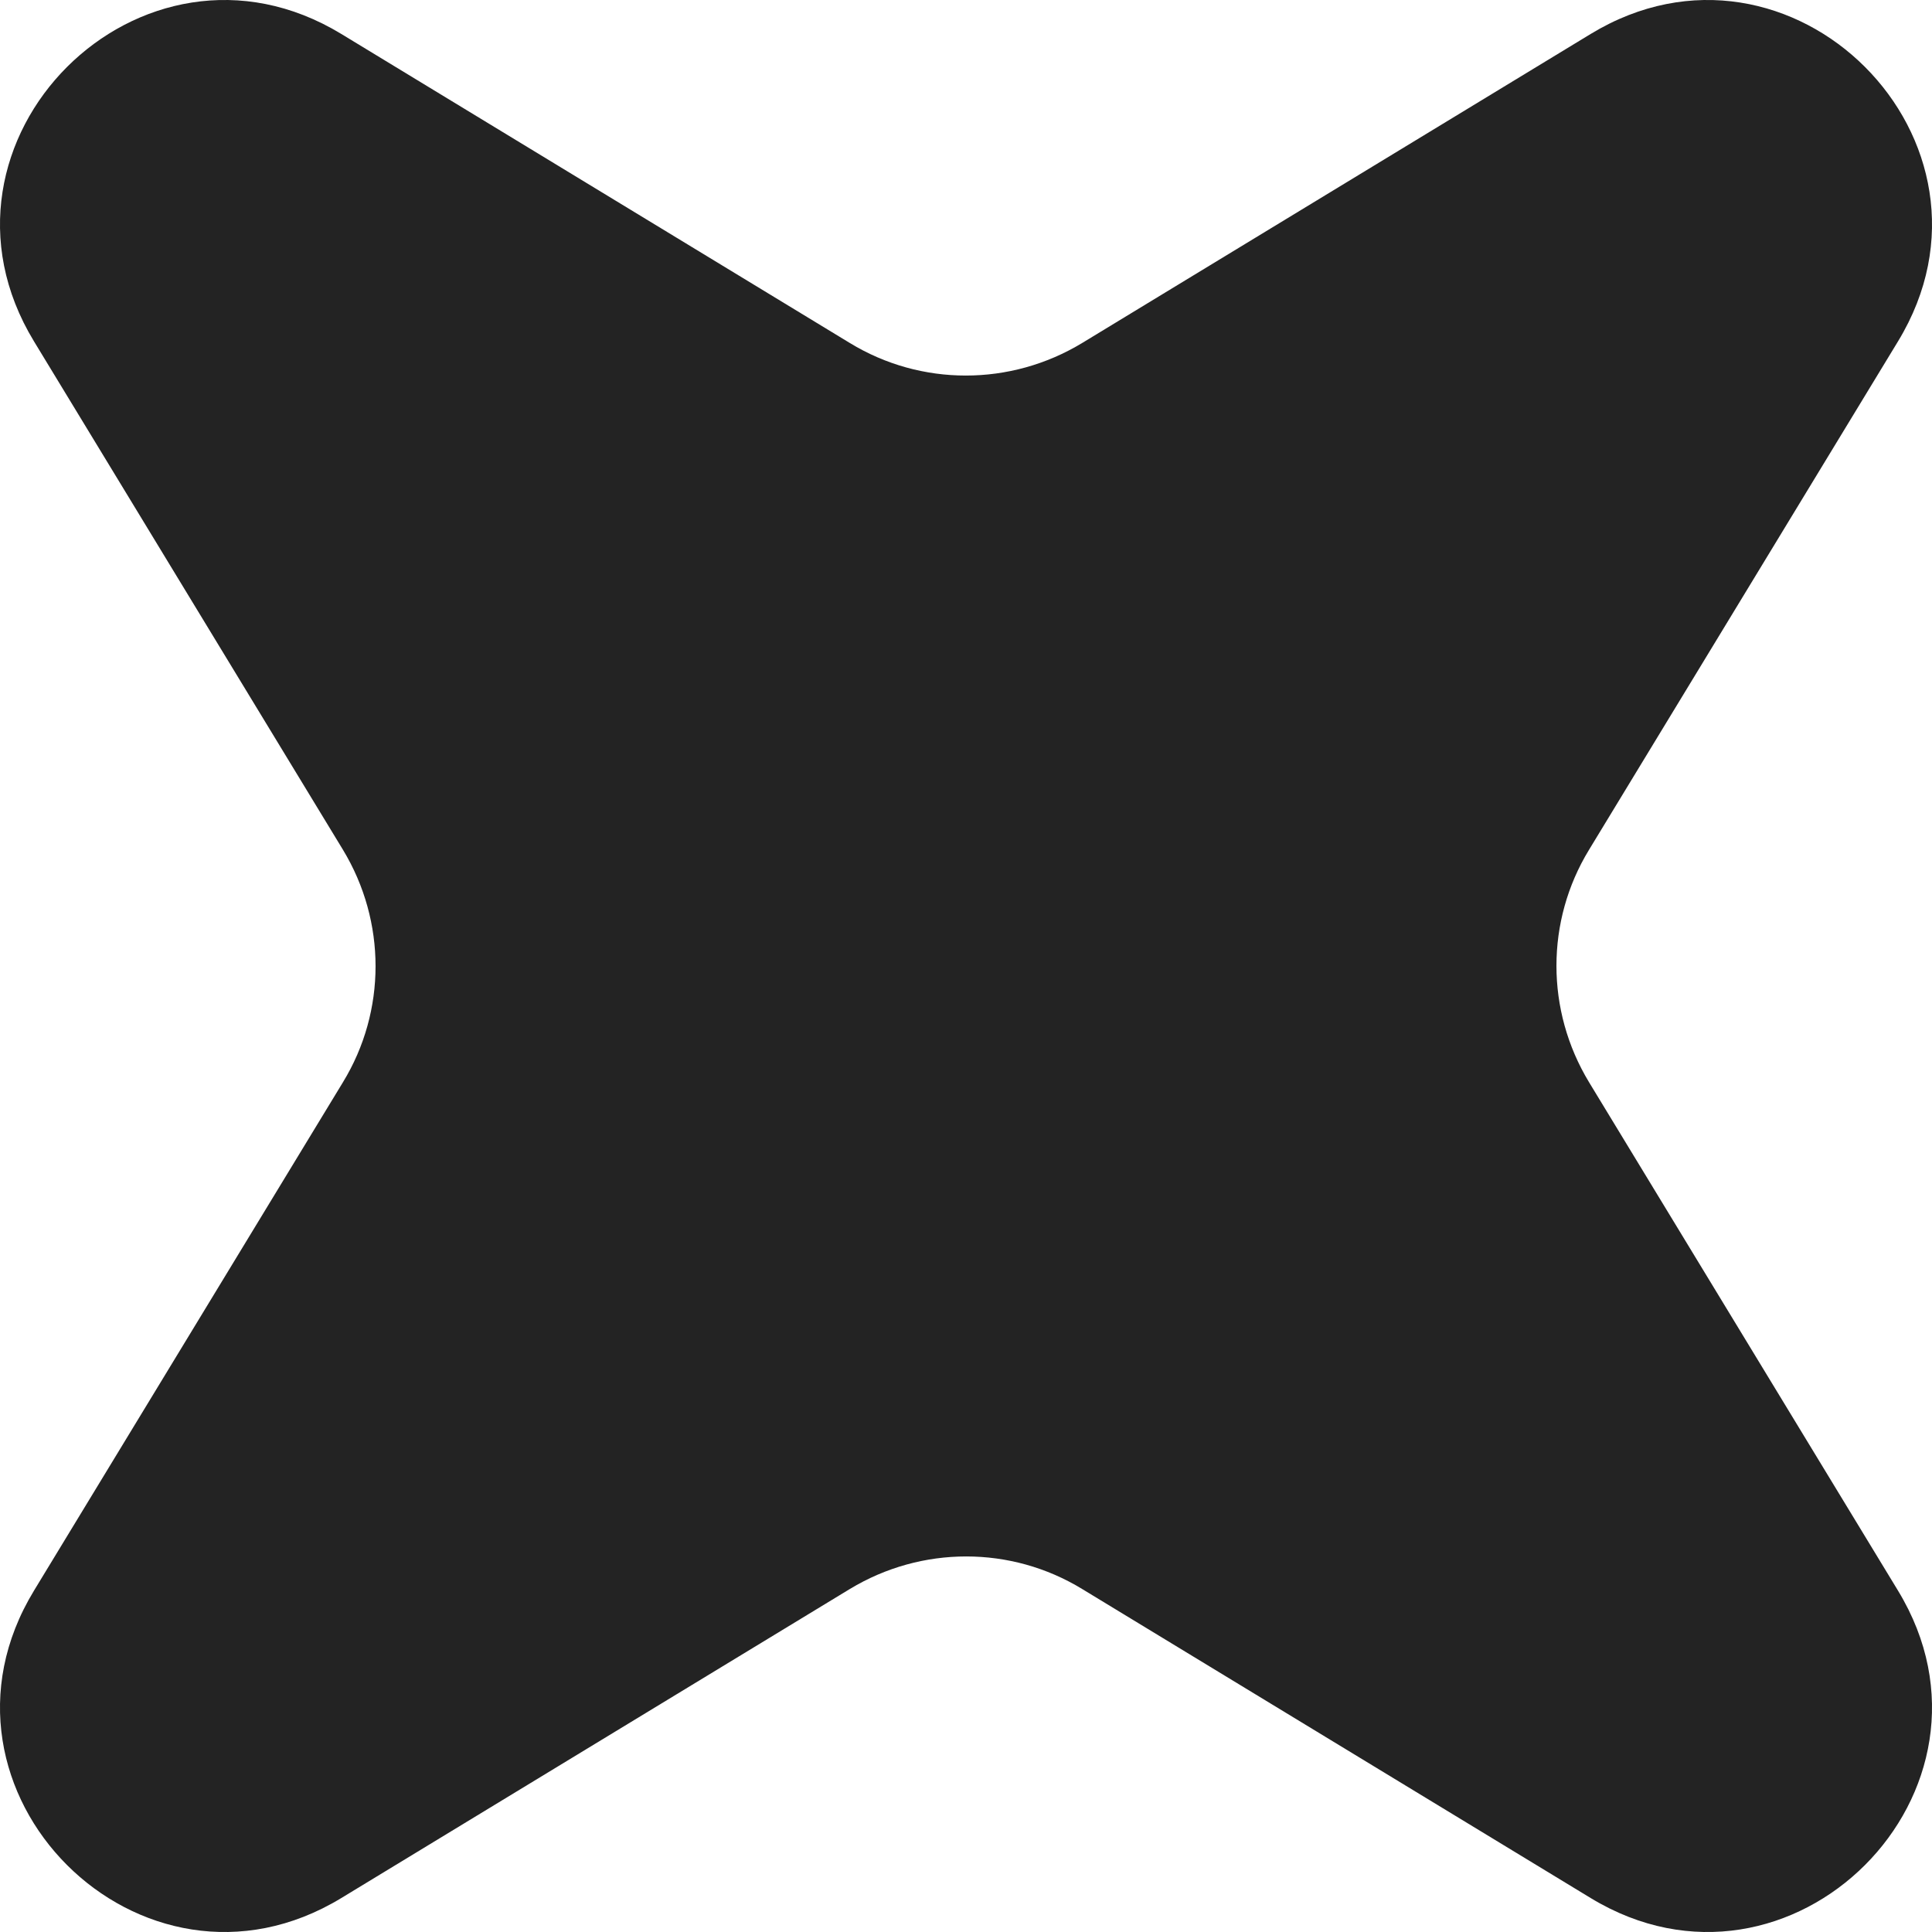
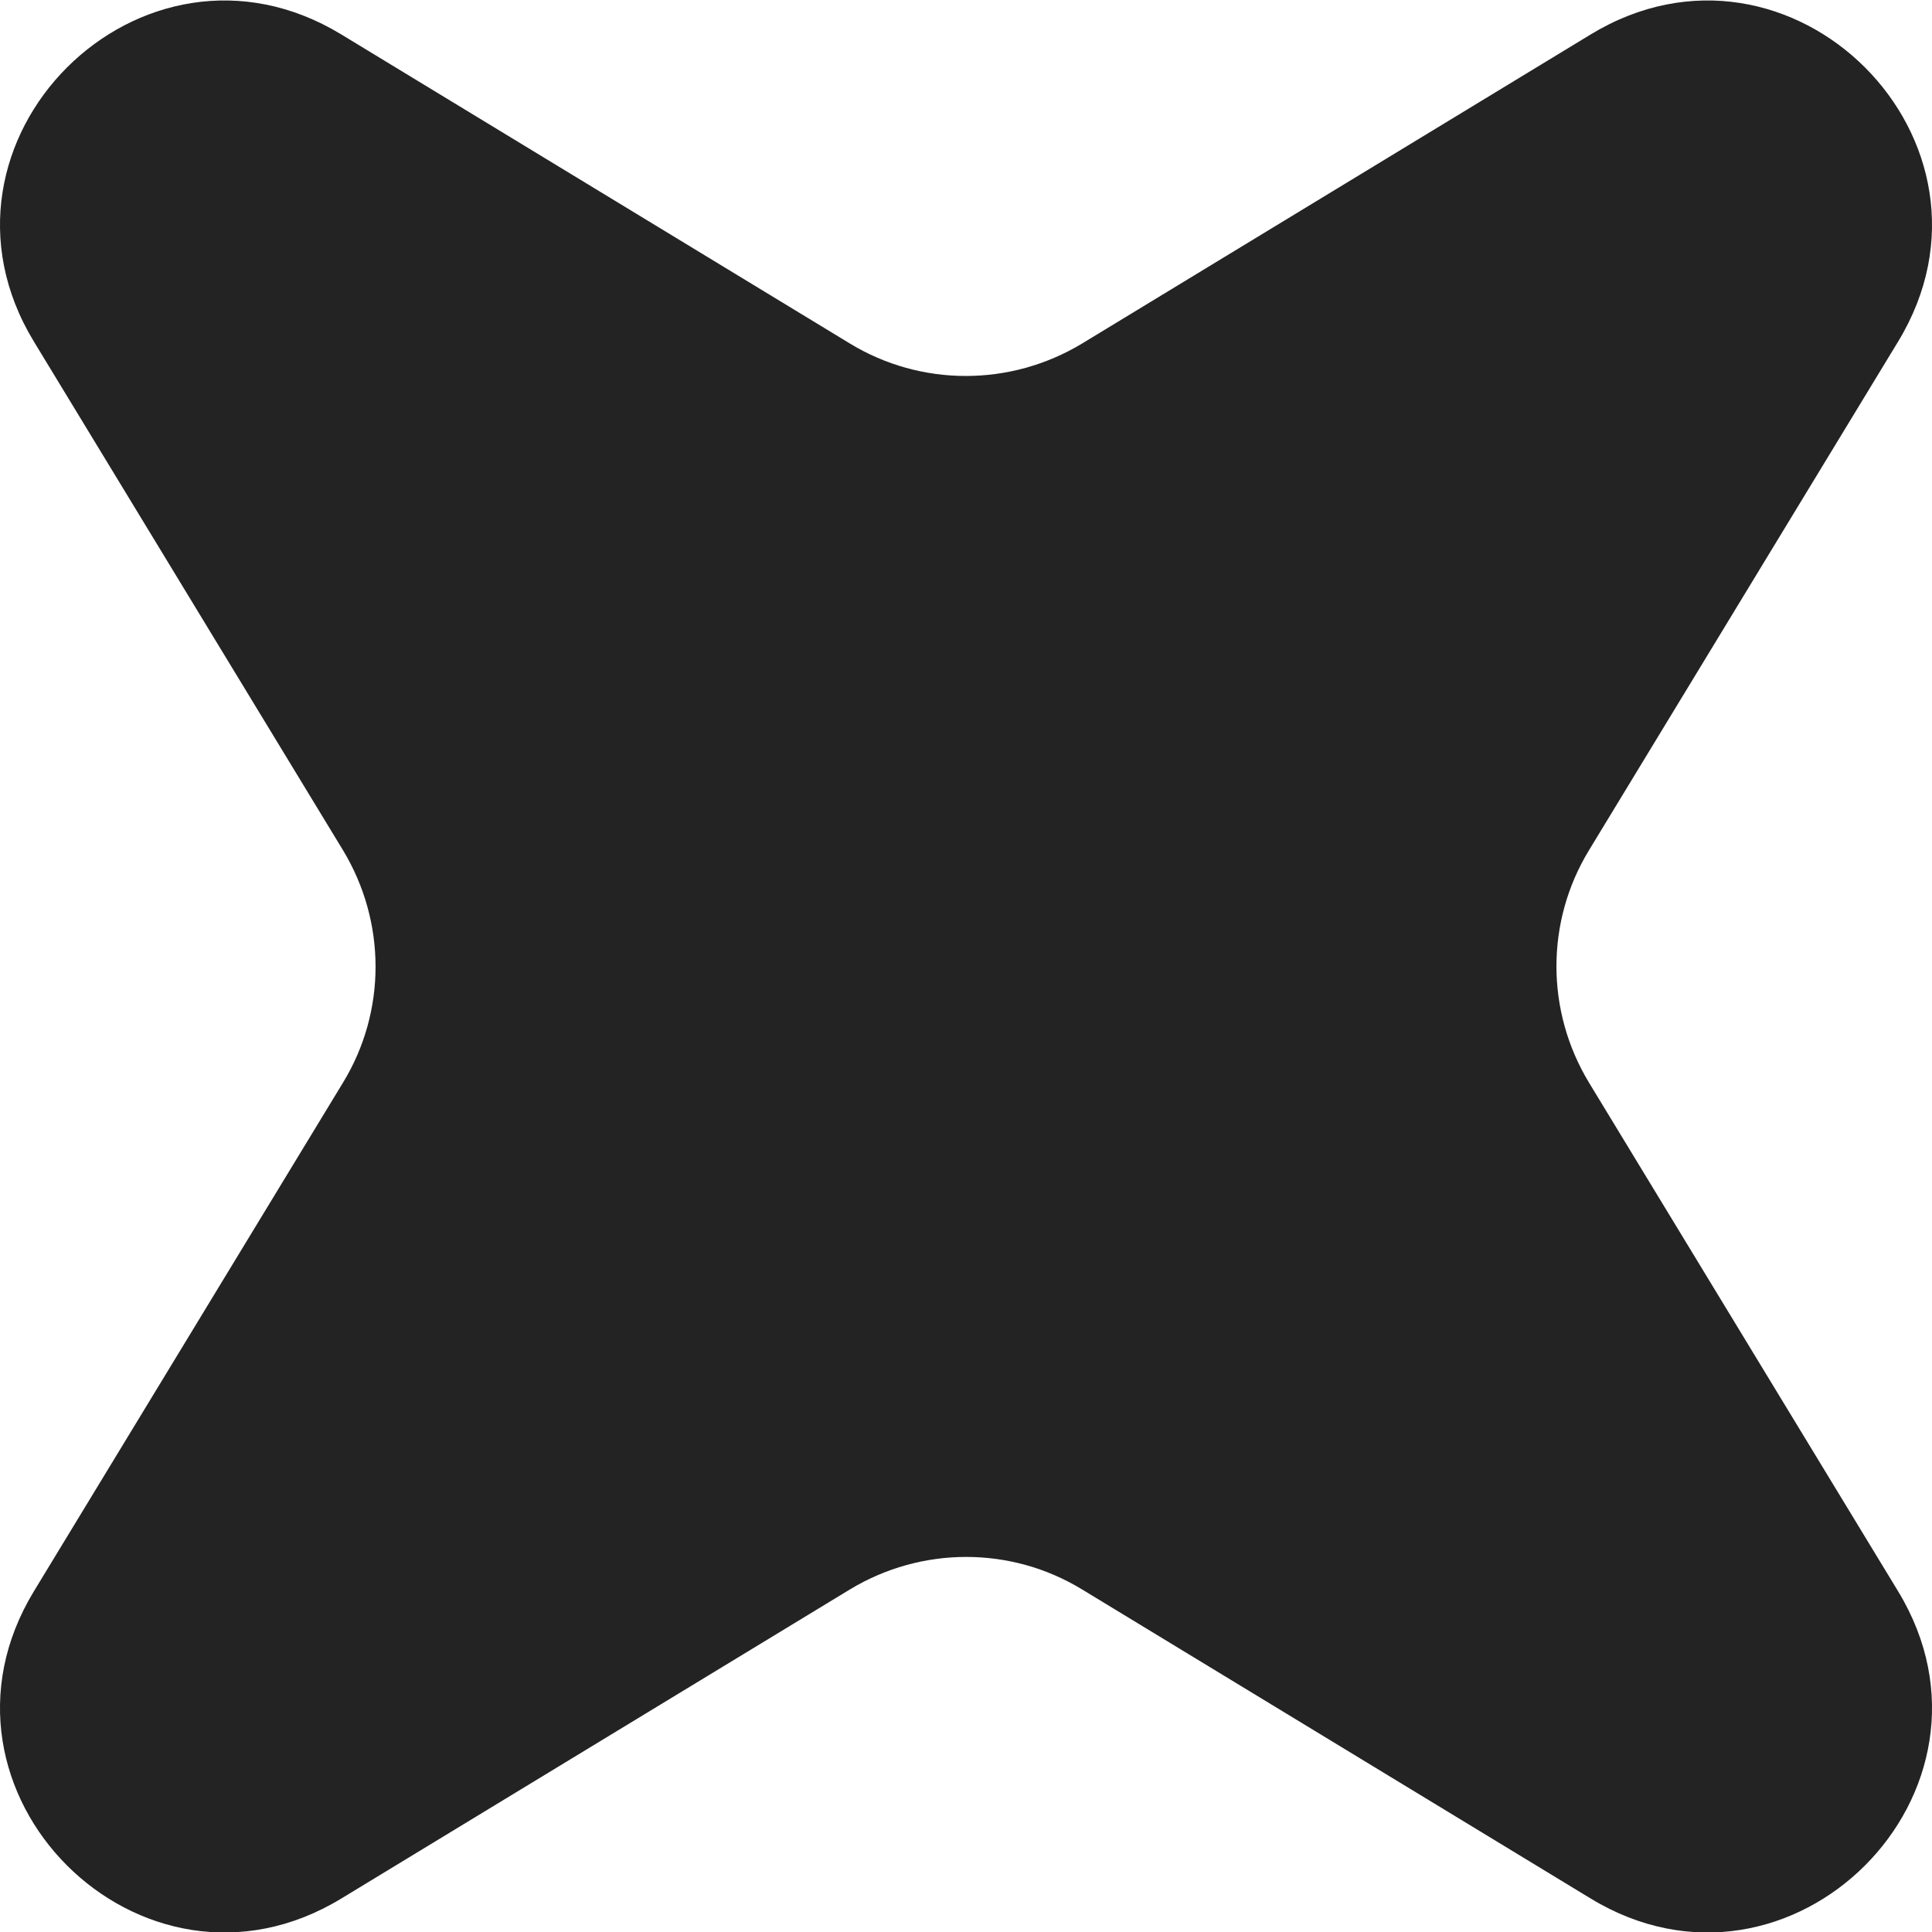
<svg xmlns="http://www.w3.org/2000/svg" width="20" height="20" viewBox="0 0 20 20" fill="none">
-   <path d="M11.202 3.551L16.466 0.352C18.538 -0.908 20.908 1.462 19.648 3.534L16.449 8.798C16 9.534 16 10.46 16.449 11.202L19.648 16.466C20.908 18.538 18.538 20.908 16.466 19.648L11.202 16.449C10.466 16 9.54 16 8.798 16.449L3.534 19.648C1.462 20.908 -0.908 18.538 0.352 16.466L3.551 11.202C4 10.466 4 9.54 3.551 8.798L0.352 3.534C-0.908 1.462 1.462 -0.908 3.534 0.352L8.798 3.551C9.534 4 10.46 4 11.202 3.551Z" fill="#232323" />
+   <path d="M11.202 3.556L16.466 0.357C18.538 -0.903 20.908 1.467 19.648 3.538L16.449 8.802C16 9.539 16 10.465 16.449 11.207L19.648 16.471C20.908 18.542 18.538 20.913 16.466 19.653L11.202 16.454C10.466 16.005 9.54 16.005 8.798 16.454L3.534 19.653C1.462 20.913 -0.908 18.542 0.352 16.471L3.551 11.207C4 10.471 4 9.545 3.551 8.802L0.352 3.538C-0.908 1.467 1.462 -0.903 3.534 0.357L8.798 3.556C9.534 4.004 10.46 4.004 11.202 3.556Z" fill="#232323" />
</svg>
